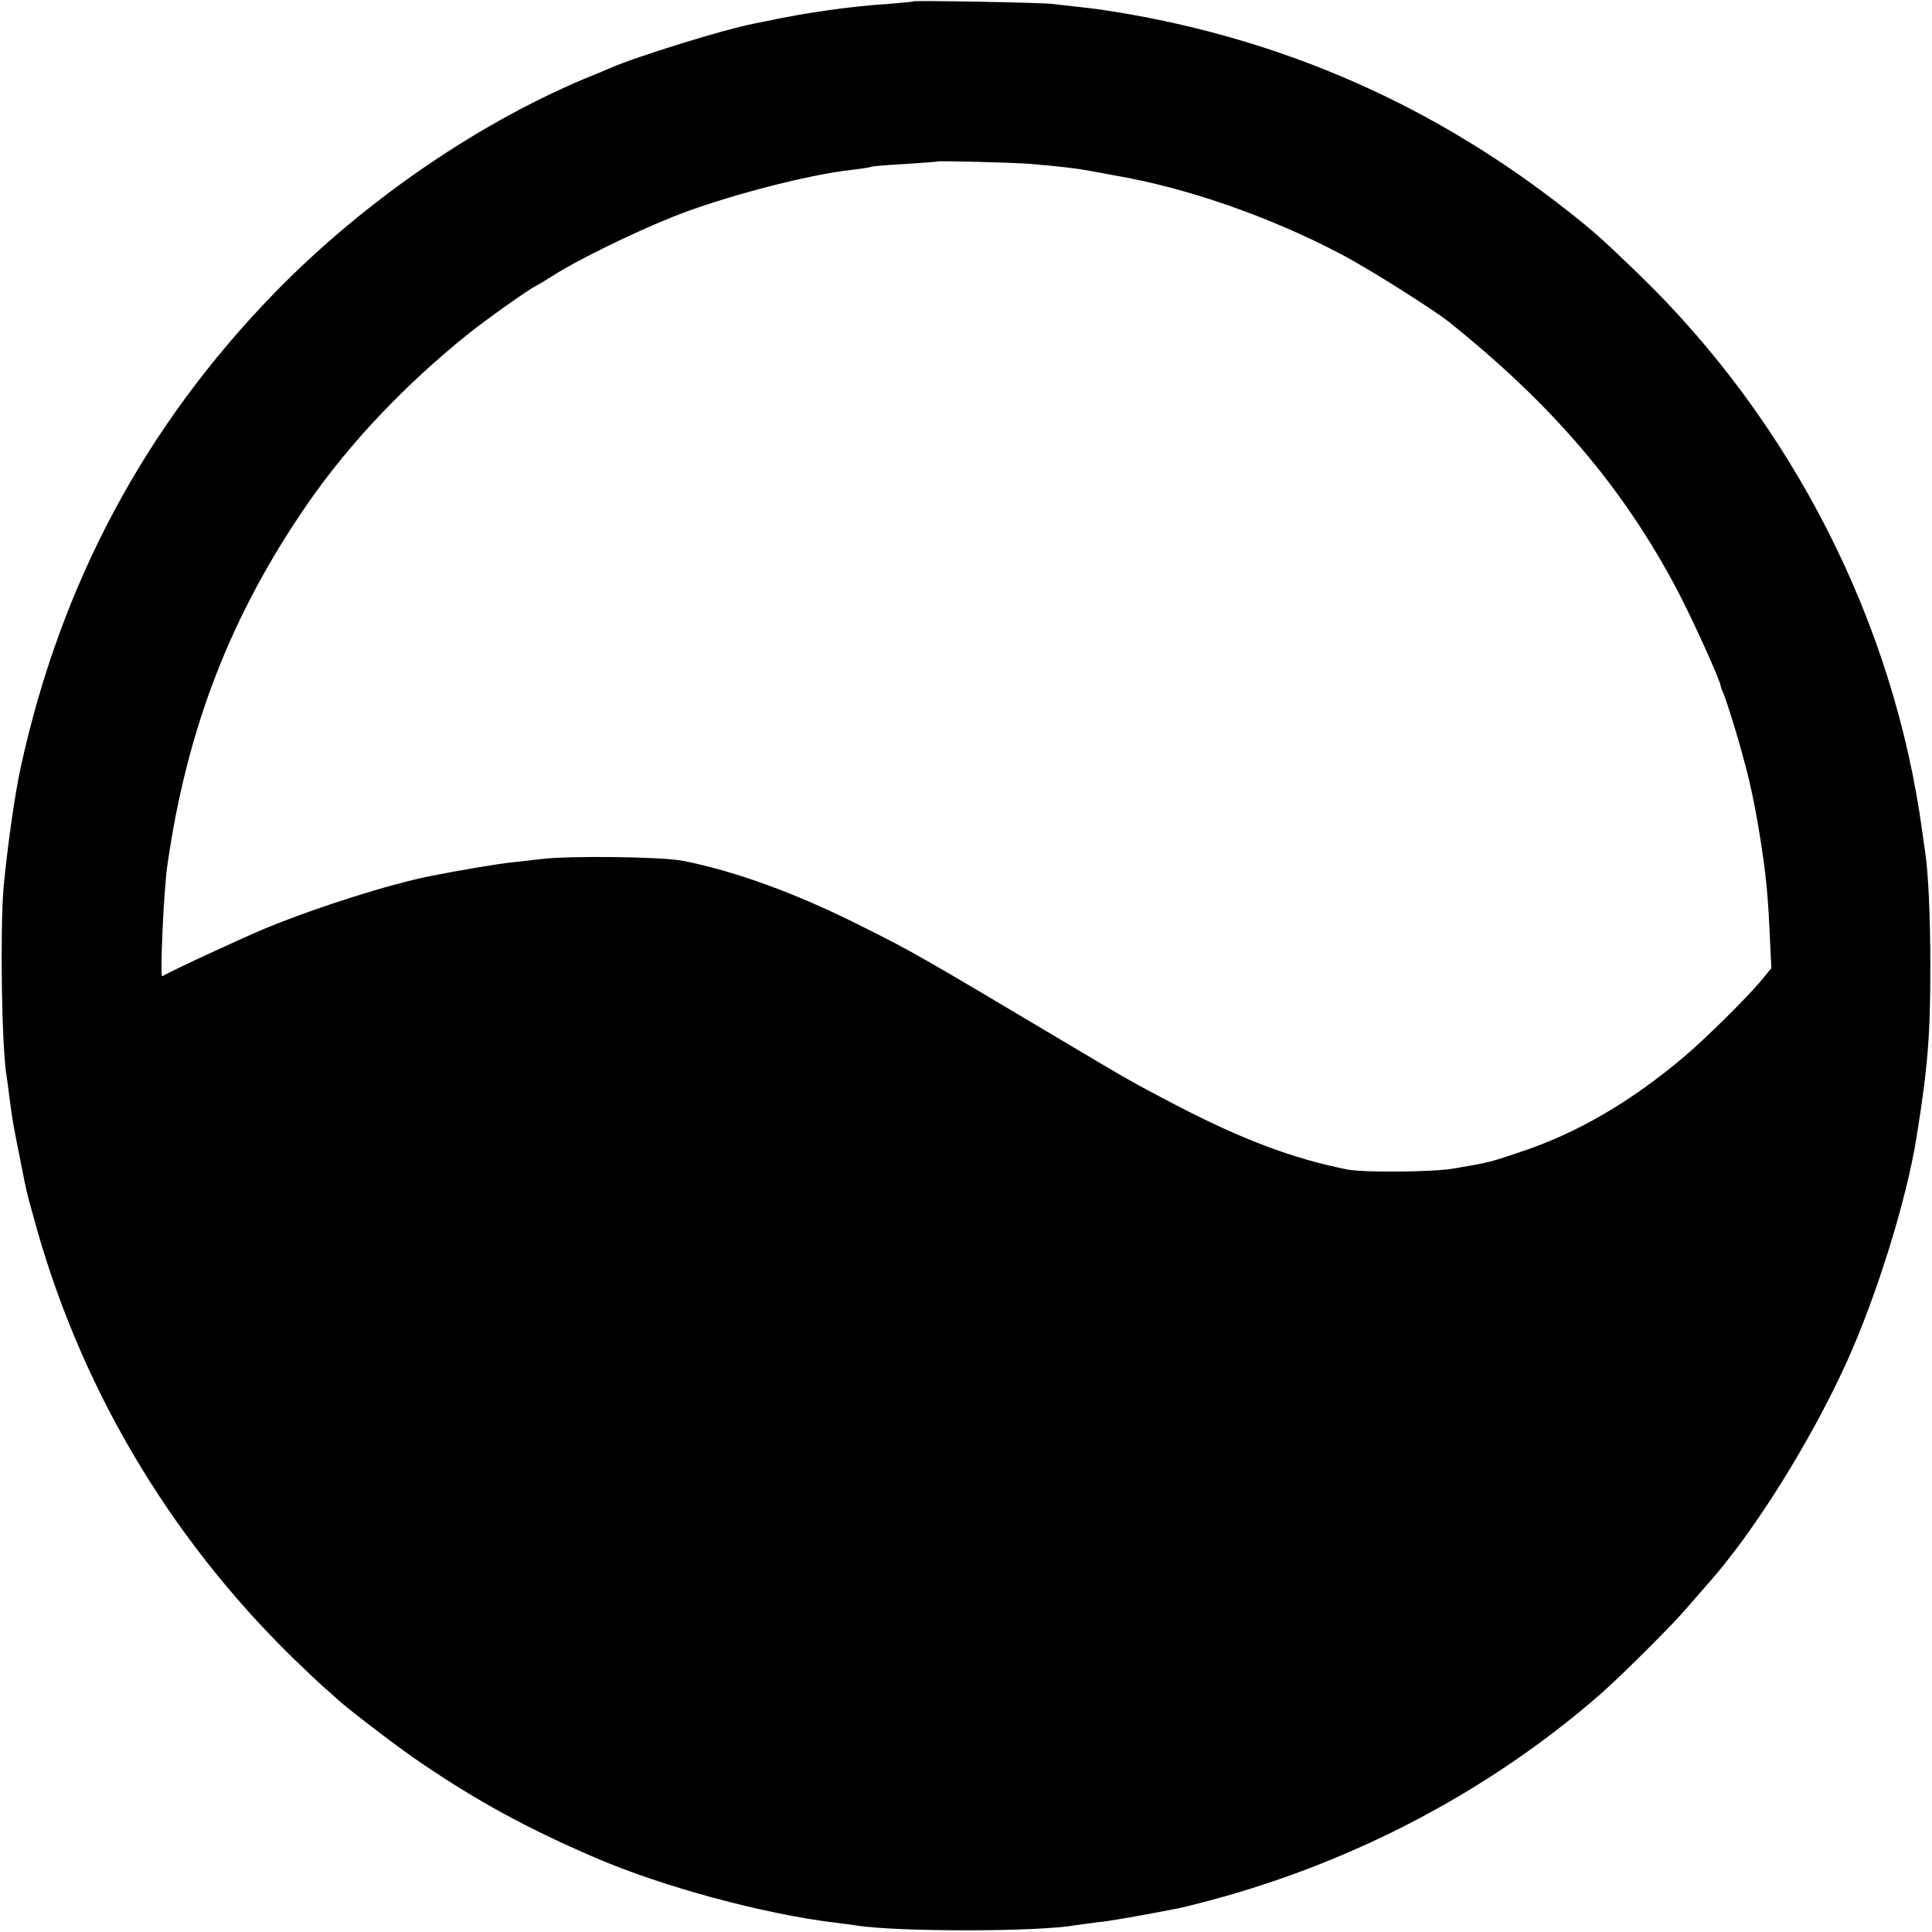
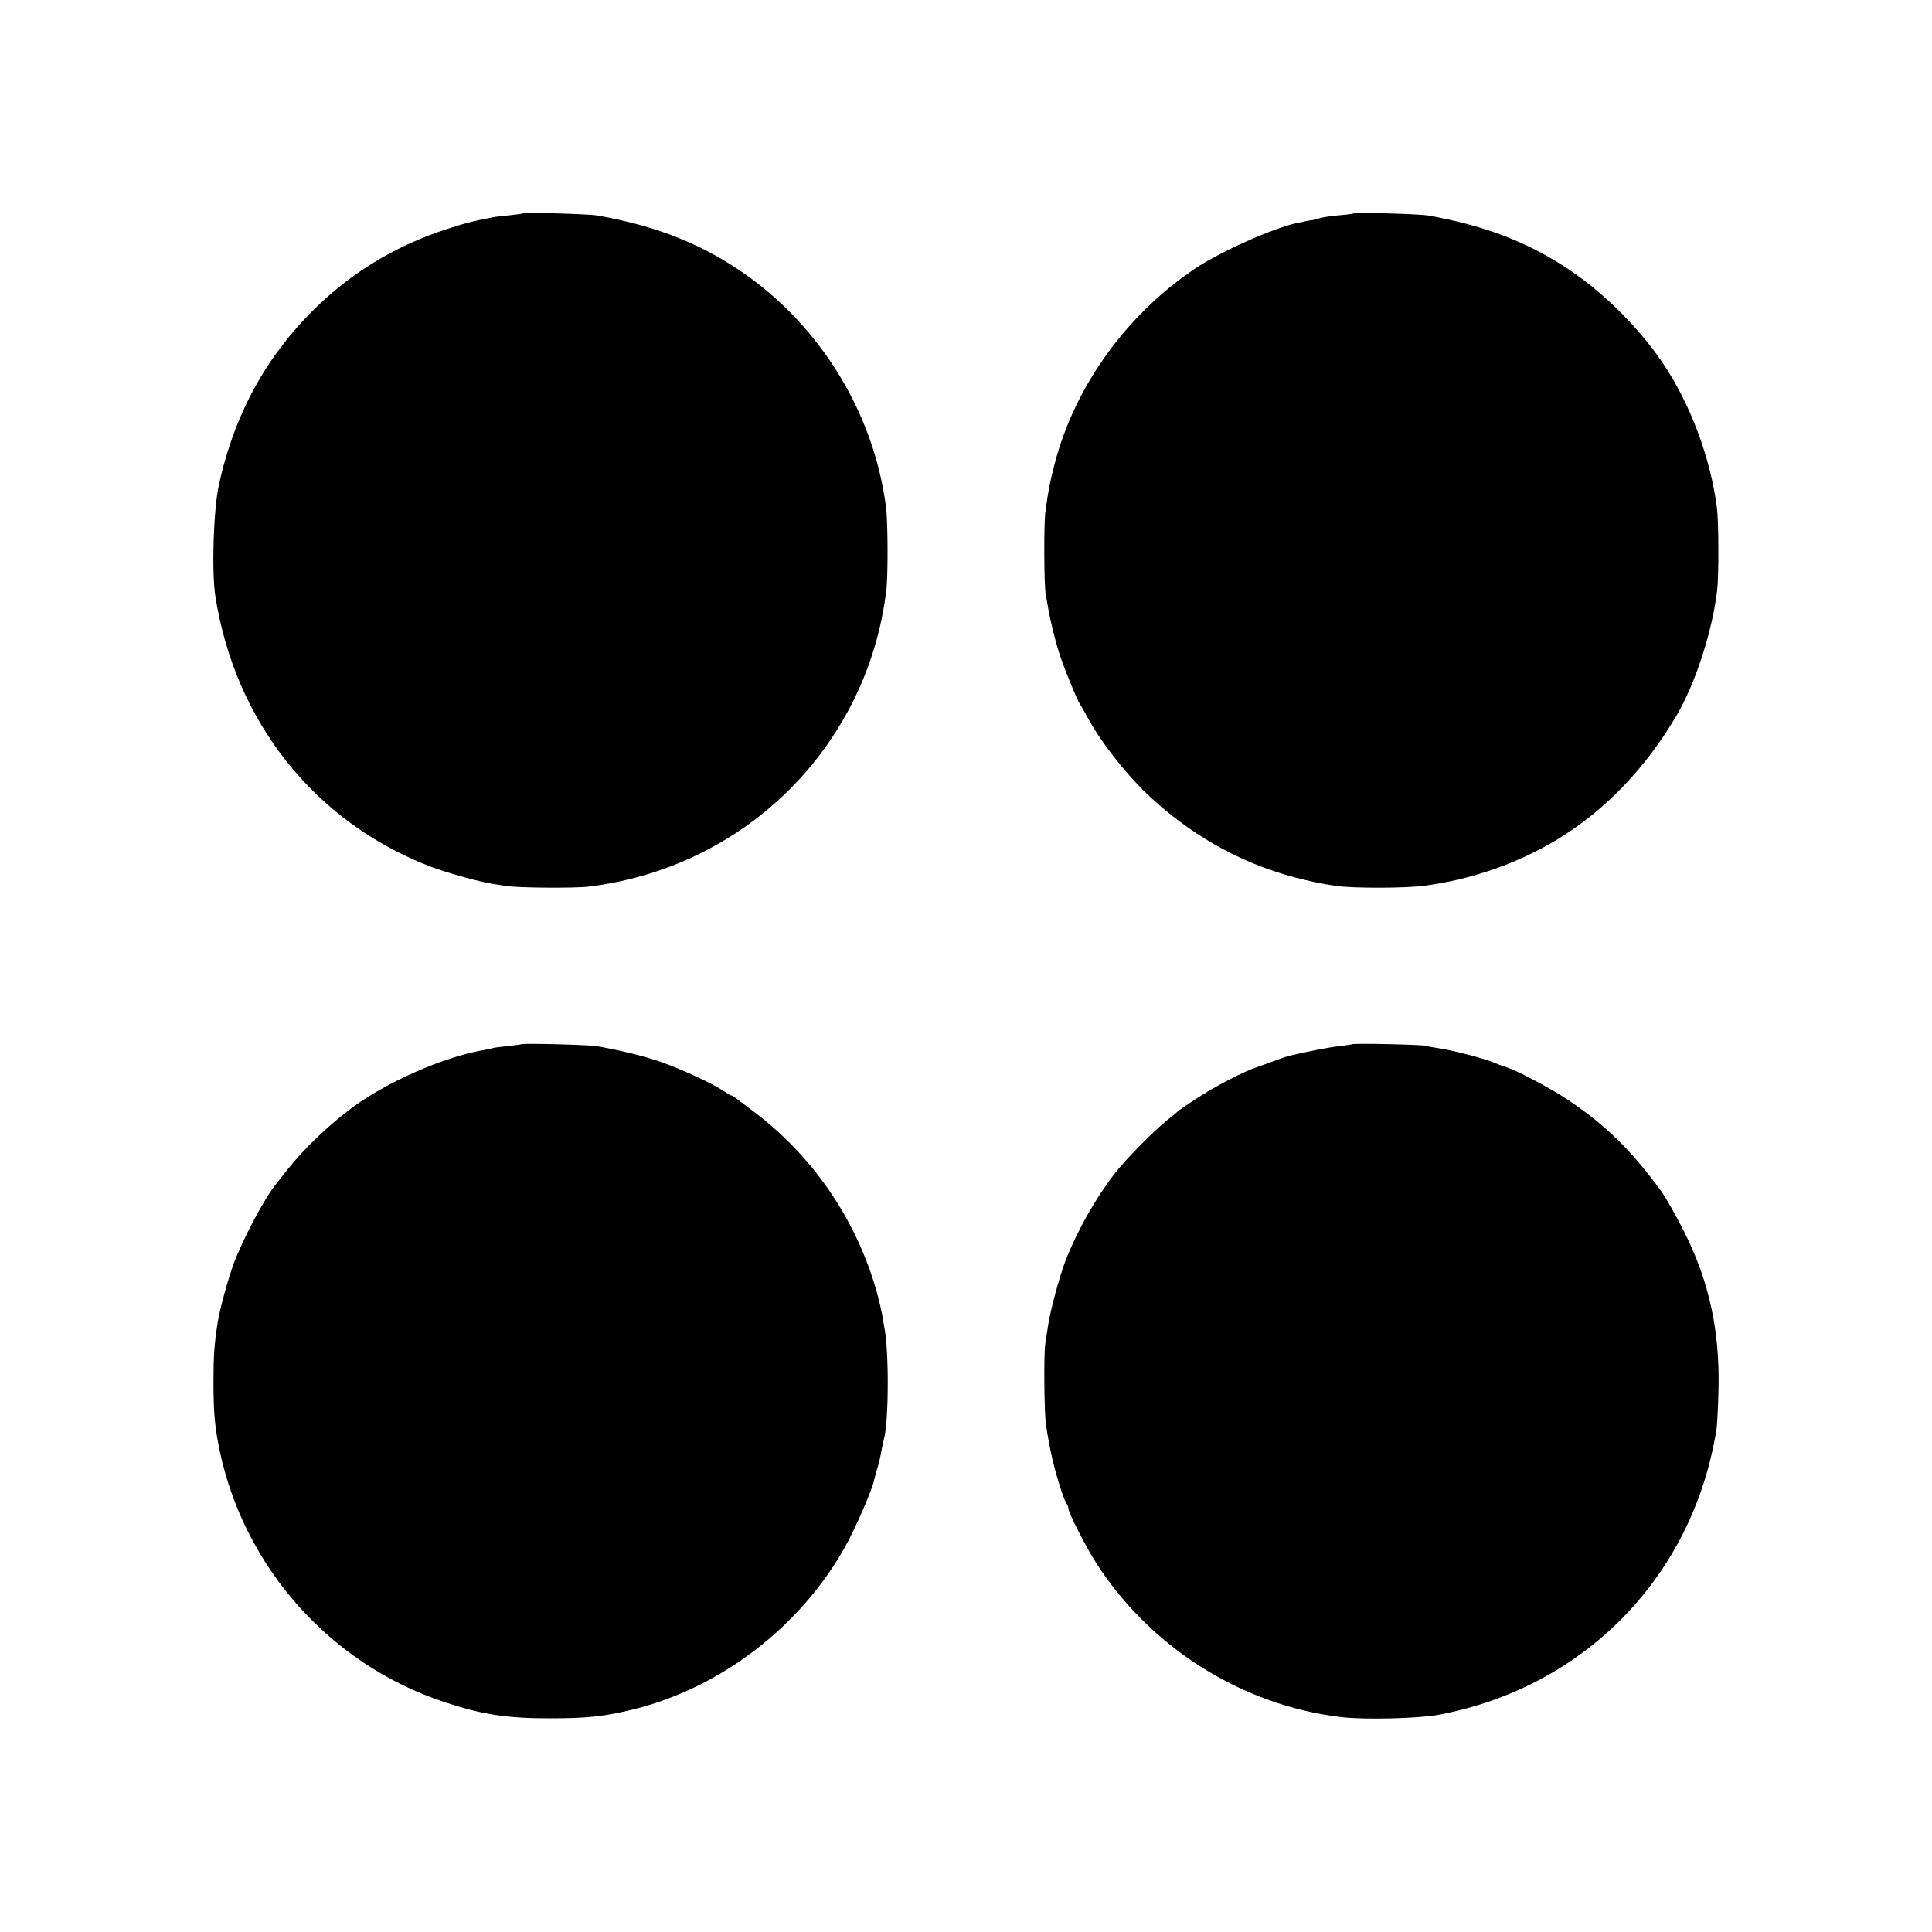
- <svg xmlns="http://www.w3.org/2000/svg" version="1" width="933.333" height="933.333" viewBox="0 0 700 700">
-   <path d="M330.8.5c-.2.2-4.1.5-8.8.9-13.9.9-30.1 3.2-44 6.2-1.4.3-3.6.7-5 1-10.8 2.1-42.2 11.8-52 16.1-1.9.8-4.4 1.9-5.5 2.3-40.7 16.4-83.2 45.4-116 79.1-47.1 48.4-77.6 105.6-92.1 172.4-2.1 9.6-4.9 29.9-6.1 43C0 336.8.6 379.6 2.4 390c.2 1.4.7 4.7 1 7.5 1 7.8 1.6 11.2 3.8 22 2.6 13.2 2.3 11.9 4.8 20.9 16.4 61 48.7 115.9 94.2 160.4 4.6 4.4 9.4 9 10.8 10.2 1.4 1.2 3.9 3.4 5.5 4.9 4.2 3.8 22.8 18 30 22.8 20.6 14 38.6 23.8 63 34.3 24.2 10.5 61.2 20.5 87 23.6 2.8.3 6.1.8 7.5 1 14.5 2.4 66.8 2.4 79.9-.1.9-.1 4.3-.6 7.6-1 5.1-.5 16.1-2.5 29-5 1.7-.3 7.3-1.7 12.5-3.1 52.5-14.1 101.3-40 141-74.7 7.5-6.6 25.9-24.9 30.8-30.7 2.6-3 6.3-7.2 8.3-9.5 16.6-18.7 37.1-51.6 50-80 10.9-24.1 21.7-58.8 25.3-81.5 4.1-25.4 5-37 5-62 0-17.7-.7-33.5-1.9-41.5-.3-1.7-.7-4.8-1-7C686.2 225.4 649.3 153 593.4 99 578.6 84.8 577 83.4 564 73.3 515.3 35.9 460.3 12.6 399 3.5c-3.6-.5-9.9-1.2-18-2.1-5-.5-49.8-1.3-50.2-.9zm42.7 58.9c10.9.9 16.9 1.7 22 2.6 2.8.5 6.4 1.2 8 1.5 26.1 4.4 56.4 14.9 82.4 28.6 9.6 5 33.2 19.9 38.9 24.4 37.9 30.3 63.4 60.3 83 97.5 5.6 10.7 15.2 31.9 15.6 34.4.1.6.4 1.5.7 2.1.7 1.1 4 11.5 6 18.5.7 2.5 1.4 4.9 1.5 5.5 2.2 7.6 4.1 16.5 5.9 27.5 2.5 15.7 3.1 22 3.9 40.7l.4 8.1-3.8 4.6c-4.9 5.9-19.8 20.7-27.5 27.2-19.4 16.5-39.1 28-59.7 34.8-10.9 3.7-11.7 3.9-24.3 6-7.6 1.3-32.4 1.5-38.5.3-19.6-3.9-38.4-11-62.5-23.6-16-8.4-15.8-8.3-41.2-23.4-50.4-30-53.8-32-72.3-41.2-23.4-11.8-45.4-19.8-64.5-23.6-7.6-1.5-40.4-1.9-51-.7-3.3.4-8.5 1-11.5 1.3-4.6.5-17.9 2.7-29 4.9-14.6 2.9-40.7 11.1-59.7 18.9-8.6 3.6-32.7 14.7-37.5 17.4-.9.5.5-30.6 1.8-39.9 7.1-50.1 23.2-91.4 51.2-131.8 15.2-21.8 35.1-42.8 58.2-61.3 6-4.8 21.6-15.9 24-17 .8-.4 3.5-2 6-3.6 8.2-5.4 29.6-15.9 43.7-21.5 18.2-7.3 49.1-15.4 65.3-17.1 3-.4 6.1-.8 6.8-1.1.7-.2 6.4-.7 12.5-1 6.2-.4 11.3-.8 11.4-.9.5-.3 27.8.4 33.8.9z" />
+ <svg xmlns="http://www.w3.org/2000/svg" version="1" width="1333.333" height="1333.333" viewBox="0 0 1000 1000">
+   <path d="M270.9 110.4c-.2.2-3.3.6-6.9 1-3.6.3-7.6.8-9 1.1-11 2.1-14.9 3.2-25.3 6.6-34.1 11.4-62.3 31.7-84.4 60.7-15.2 20-26 43.9-31.9 70.7-2.9 12.8-3.9 44.7-2 57.6 10 65.2 51.3 117.3 111.3 140.4 8.8 3.3 24.8 7.8 32.3 9 1.9.3 5.1.8 7 1.1 6.5 1 35.4 1.2 43 .3 59.3-7.4 110-43 136.4-95.6 9-17.9 14.8-37.2 17.3-57.3 1-7.4.9-36.1-.1-43.5-6.5-50.7-36.3-97.5-79.5-125-20.5-13-41.9-21-70.1-26-4-.7-37.4-1.7-38.1-1.1zM700.9 110.4c-.2.2-3.6.7-7.4 1-3.9.3-8.5 1-10.3 1.5-1.8.5-3.5 1-3.7 1-.3 0-1.8.2-3.3.5-1.5.4-3.6.8-4.7 1-12.2 2.5-40.2 15-53.2 23.8-35.5 23.9-62 60.9-72.4 100.8-2.7 10.7-3.1 12.5-4.8 25-.9 6.6-.7 38.4.2 43 .3 1.4.8 4.1 1.1 6 .8 5.3 3.3 15.9 5.7 23.6 1.9 6.4 9.4 24.7 10.9 26.9.4.5 2.2 3.7 4 7 7.2 13.3 21.2 30.9 33.3 41.9 23 21 49.8 35.3 79.4 42.1 6.5 1.5 8.3 1.9 16.3 3.1 8.3 1.2 35 1.2 45-.1 24.4-3.2 48.5-11.5 69.2-24.1 24.5-14.9 45.3-36.5 61.5-63.9 9.8-16.6 18.6-43.7 21.1-65 .9-7.6.8-35.2-.1-42.5-3.3-25.9-13.8-54-28-75-13.1-19.4-32.2-38.1-51.7-50.5-20.4-13-41.8-21-70-26-4-.7-37.5-1.7-38.1-1.1zM269.8 540.5c-.1.1-3.4.6-7.3 1-3.8.4-7.2.8-7.5 1-.3.2-2.1.6-4 .9-20.9 3.4-51.2 16.7-69.5 30.5-12.2 9.2-24.1 20.7-32.4 31.1-2.8 3.6-5.6 7-6.1 7.7-6.2 7.6-17.3 28.7-22.1 41.5-2.9 8-7.4 24.3-8.3 30.8-1.7 11-2.1 16.9-2.1 30 0 16.7.7 23.9 3.4 36.8 13 60 57.3 109.6 115.6 129 19.9 6.7 33.2 8.7 56 8.6 18.7 0 28.2-1.1 43-4.8 44.9-11.3 85.8-42.7 108.8-83.8 5.3-9.3 14.3-30 15.2-34.9.3-1.2.9-3.6 1.4-5.3.6-1.7 1.3-4.3 1.6-5.9 1.4-7.2 1.6-8.3 2-9.7 2.6-9.1 2.7-47.3.1-58.6-.2-1.2-.7-3.9-1-6-.4-2.2-1.6-7.3-2.7-11.4-10.7-38.1-33.6-71.4-65.3-94.8-3.9-2.9-7.6-5.7-8.3-6.2-.7-.6-1.5-1-1.9-1-.3 0-1.8-.9-3.4-2-5.2-3.7-22.6-11.8-33.1-15.4-9.1-3.1-19.2-5.6-32.9-8.1-3.6-.7-38.6-1.6-39.2-1zM699.9 540.5c-.2.1-3.2.6-6.6 1-5.2.5-16.2 2.7-26.1 5-1.2.3-5.3 1.7-9 3.1-3.7 1.4-7.1 2.6-7.7 2.8-5.9 1.8-21.9 10-31.5 16.4-4.7 3.1-8.7 5.8-9 6.1-.3.3-2.7 2.4-5.5 4.6-7.1 5.6-21.2 19.9-27.2 27.5-10 12.8-19.5 29.5-25.7 45.3-2.9 7.3-8.1 26.4-9.1 33.7-.4 2.5-1.1 7-1.5 10-.8 5.5-.5 35.8.4 41.5 1.9 12.5 3.8 20.9 7.2 31.8 1.4 4.5 3 8.6 3.5 9.1.5.6.9 1.6.9 2.4 0 2.1 9.2 20.2 14.5 28.4 28.3 43.9 75.8 73.7 127 79.6 12.3 1.4 40.1.7 50.5-1.3 75.7-14.4 131.5-72 143.5-148 .3-2.2.8-11.4 1-20.5.7-30.2-4.9-55.8-17.6-81.1-3.6-7.3-9.8-18.3-12.1-21.4-15.5-21.2-28.7-34.1-47.9-47-8.2-5.6-26.9-15.5-31.9-17-1.4-.4-3.8-1.3-5.5-2-5.5-2.5-23.6-7.2-30.9-8.1-2.2-.3-4.8-.8-5.6-1.1-1.7-.6-37.5-1.4-38.1-.8z" />
</svg>
